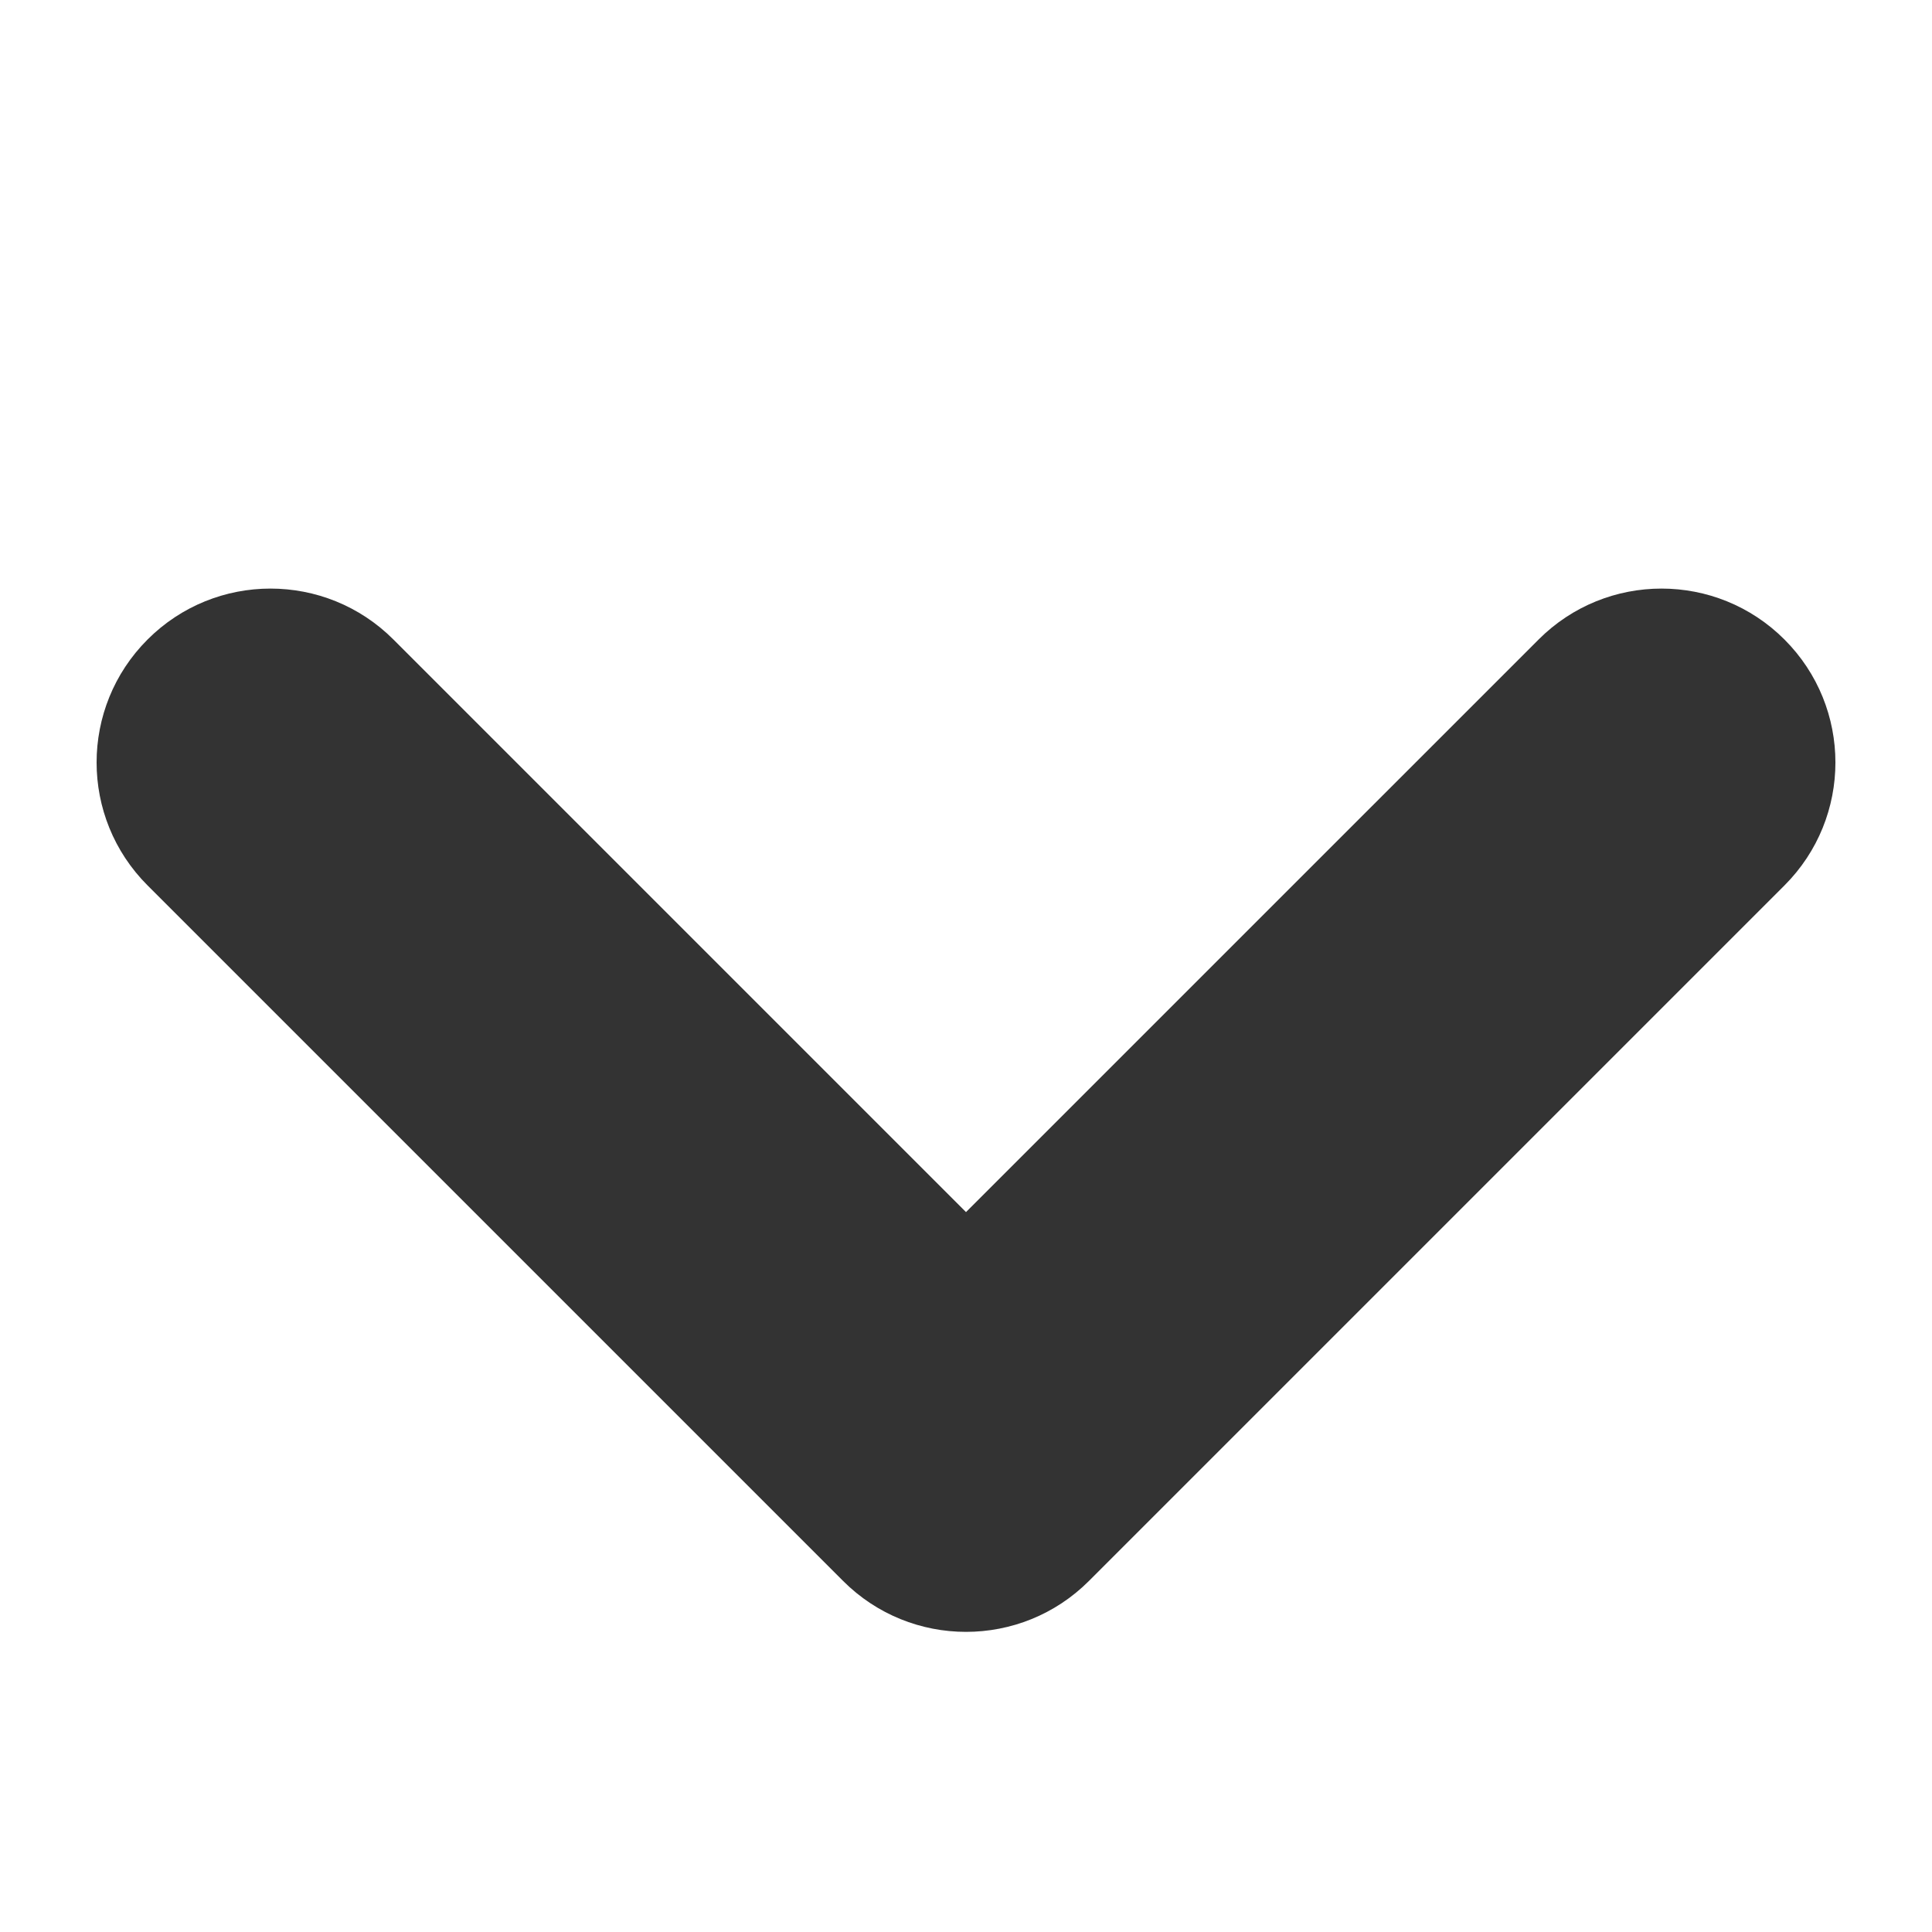
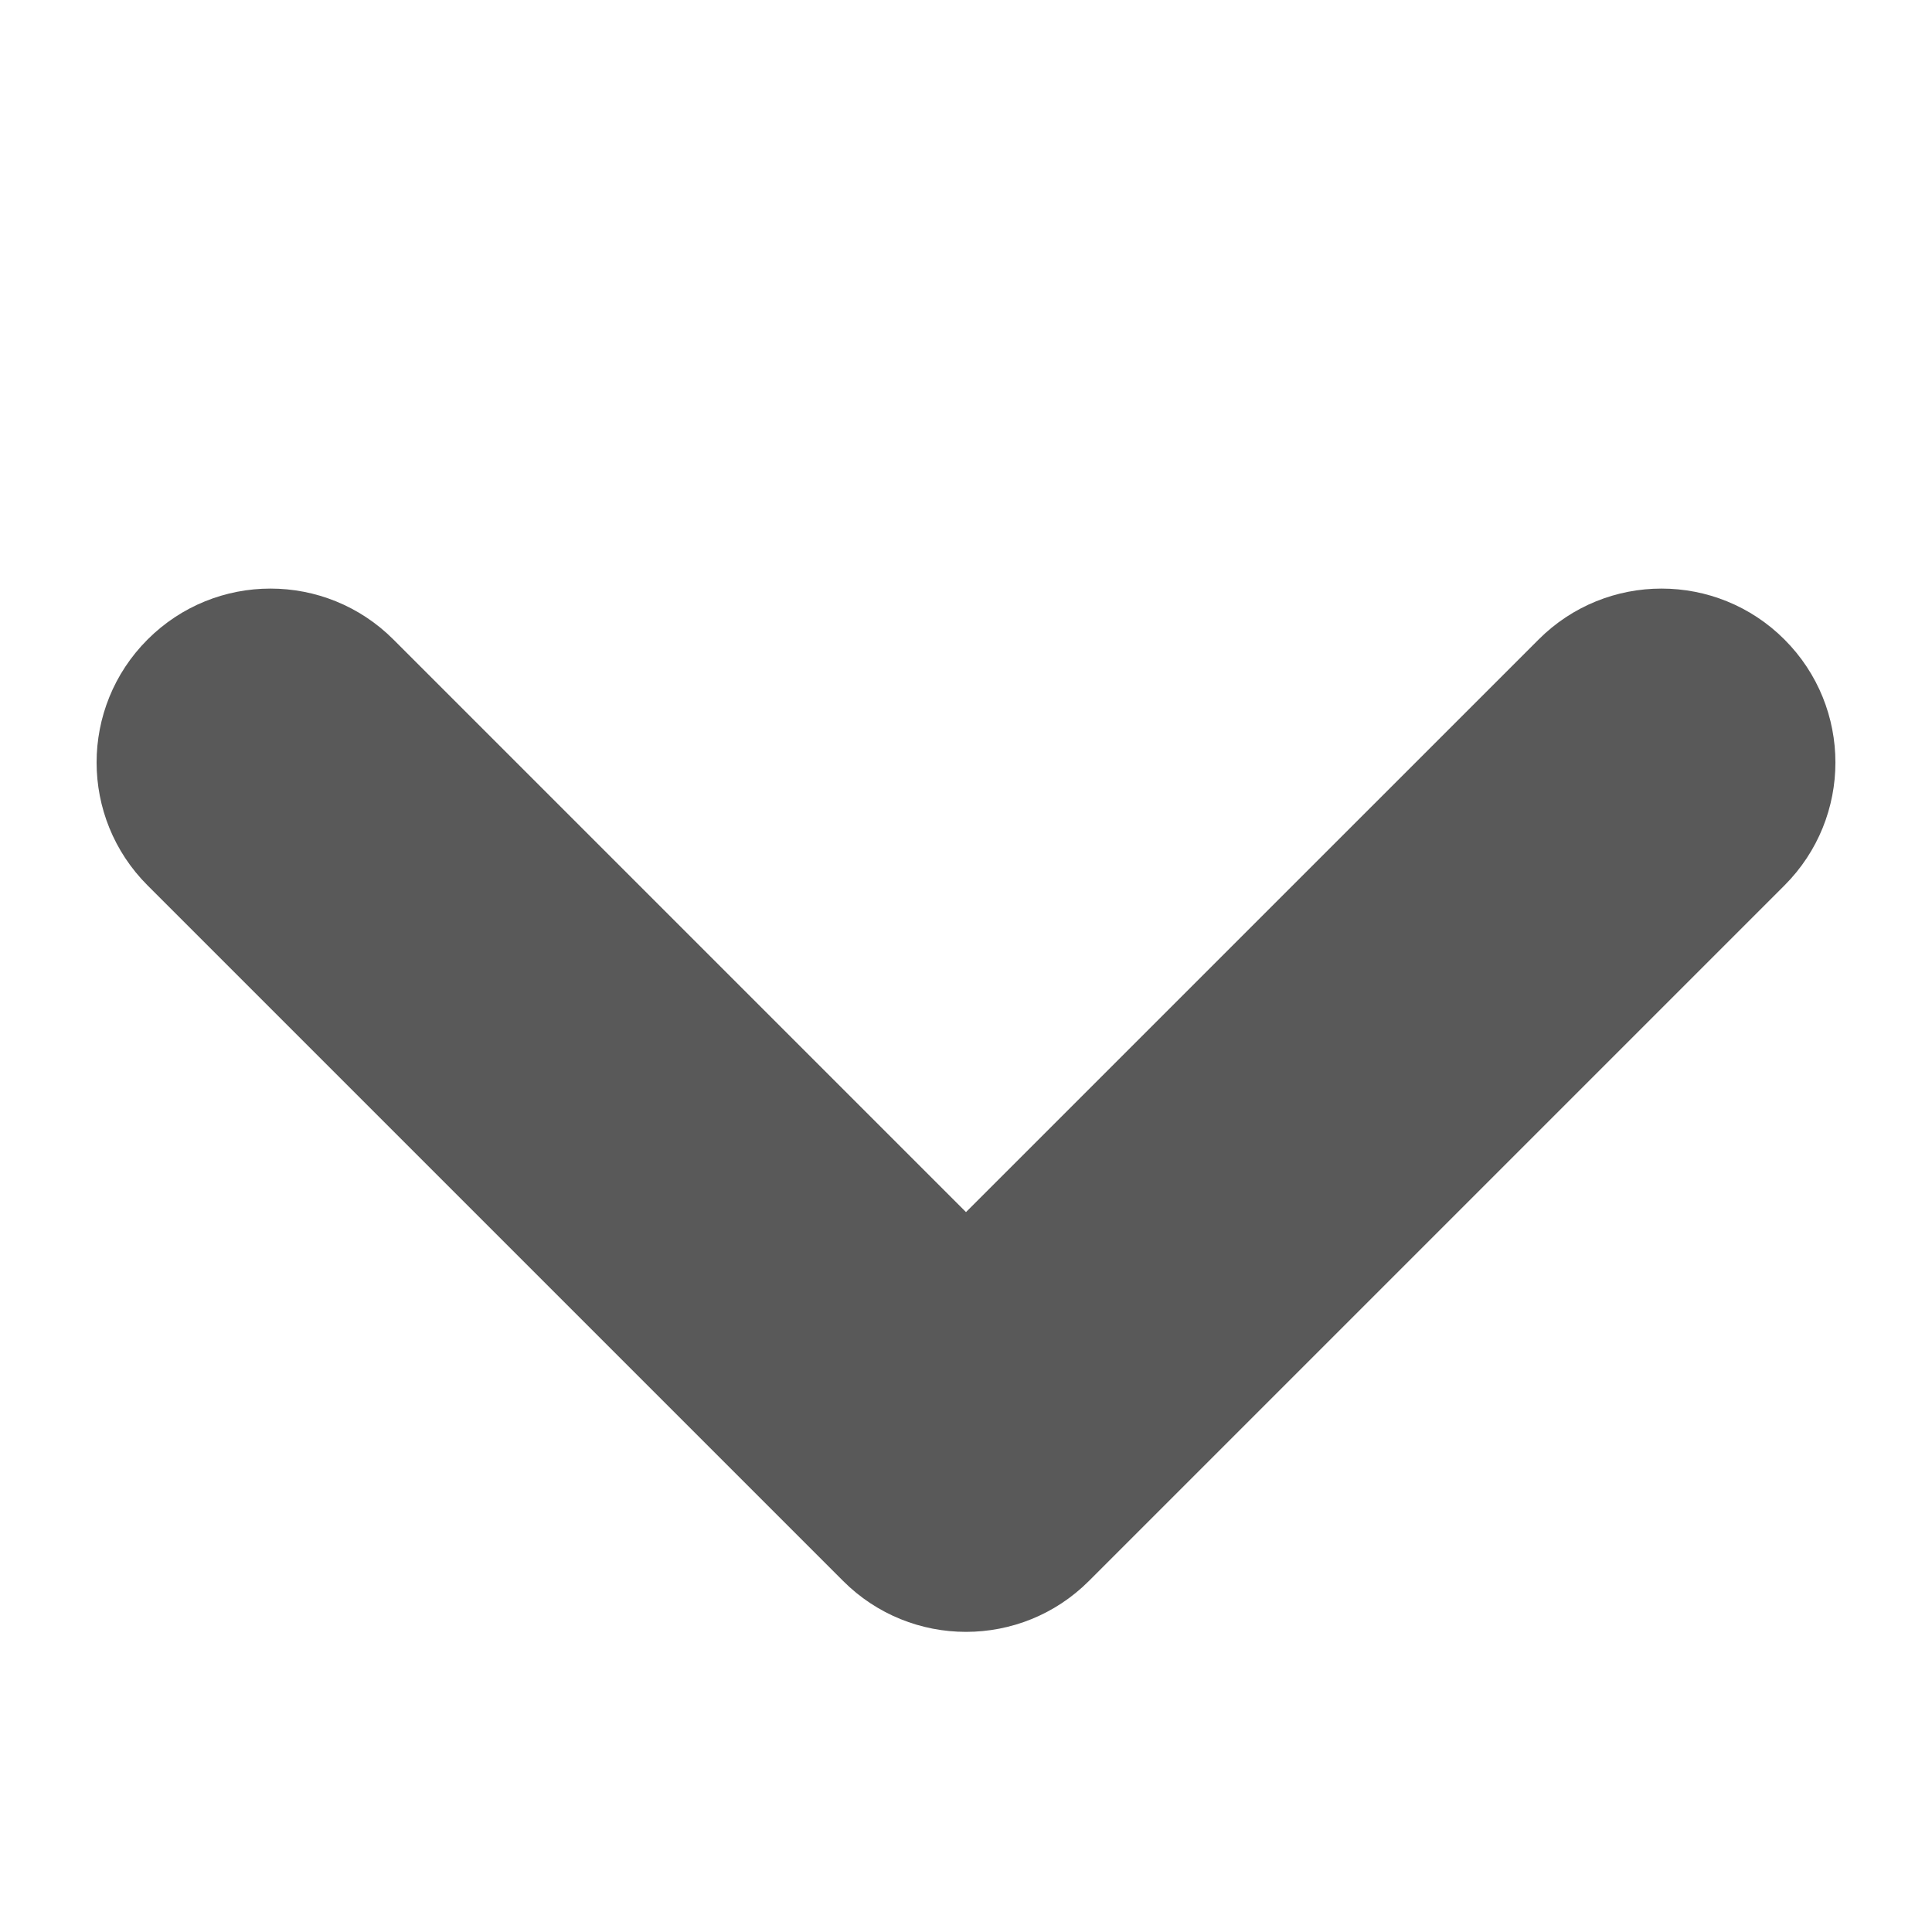
<svg xmlns="http://www.w3.org/2000/svg" width="100" height="100">
-   <g>
-     <path transform="rotate(90, 50, 57.465)" id="svg_1" d="m74.363,63.828l-36,36c-1.758,1.758 -4.06,2.637 -6.363,2.637s-4.605,-0.879 -6.363,-2.637c-3.516,-3.513 -3.516,-9.214 0,-12.727l29.636,-29.636l-29.636,-29.637c-3.516,-3.513 -3.516,-9.214 0,-12.727c3.516,-3.516 9.211,-3.516 12.727,0l36,36c3.515,3.513 3.515,9.215 -0.001,12.727z" fill="rgba(0,0,0,.8)" />
-   </g>
+   <path aria-hidden="true" transform="rotate(90, 50, 57.465)" id="svg_1" d="m74.363,63.828l-36,36c-1.758,1.758 -4.06,2.637 -6.363,2.637s-4.605,-0.879 -6.363,-2.637c-3.516,-3.513 -3.516,-9.214 0,-12.727l29.636,-29.636l-29.636,-29.637c-3.516,-3.513 -3.516,-9.214 0,-12.727c3.516,-3.516 9.211,-3.516 12.727,0l36,36c3.515,3.513 3.515,9.215 -0.001,12.727z" fill="rgba(0,0,0,.65)" />
</svg>
